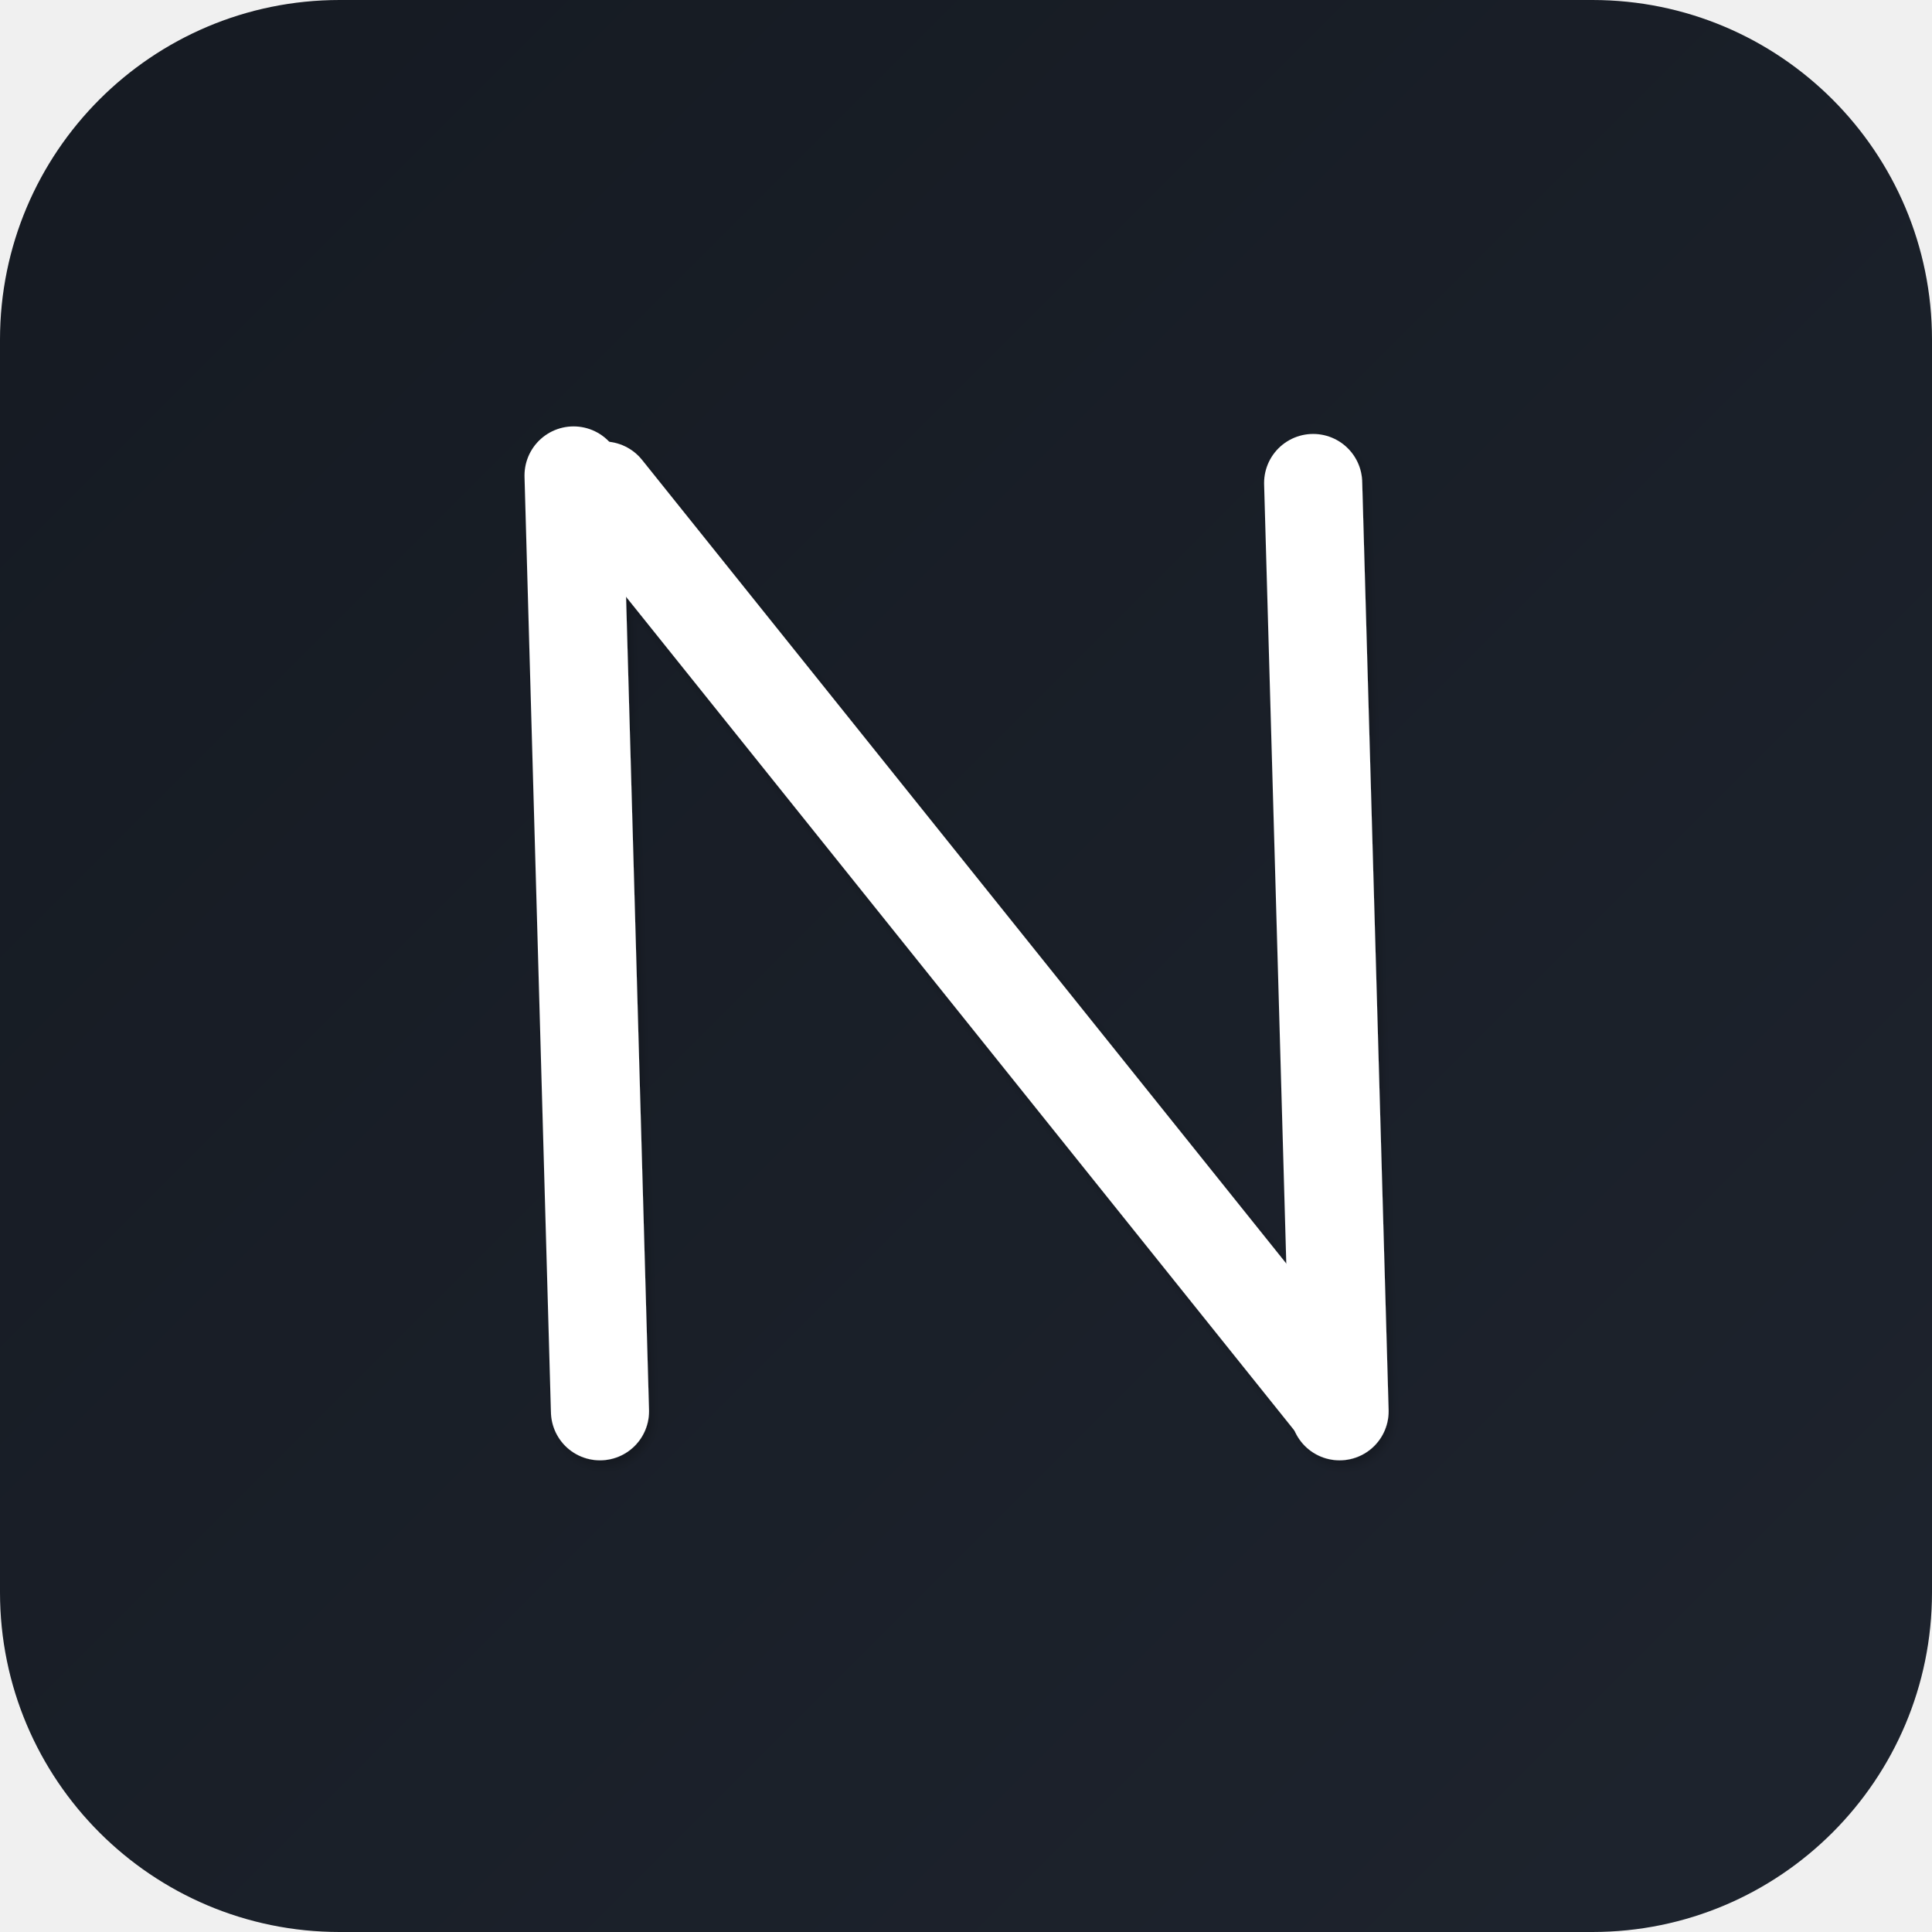
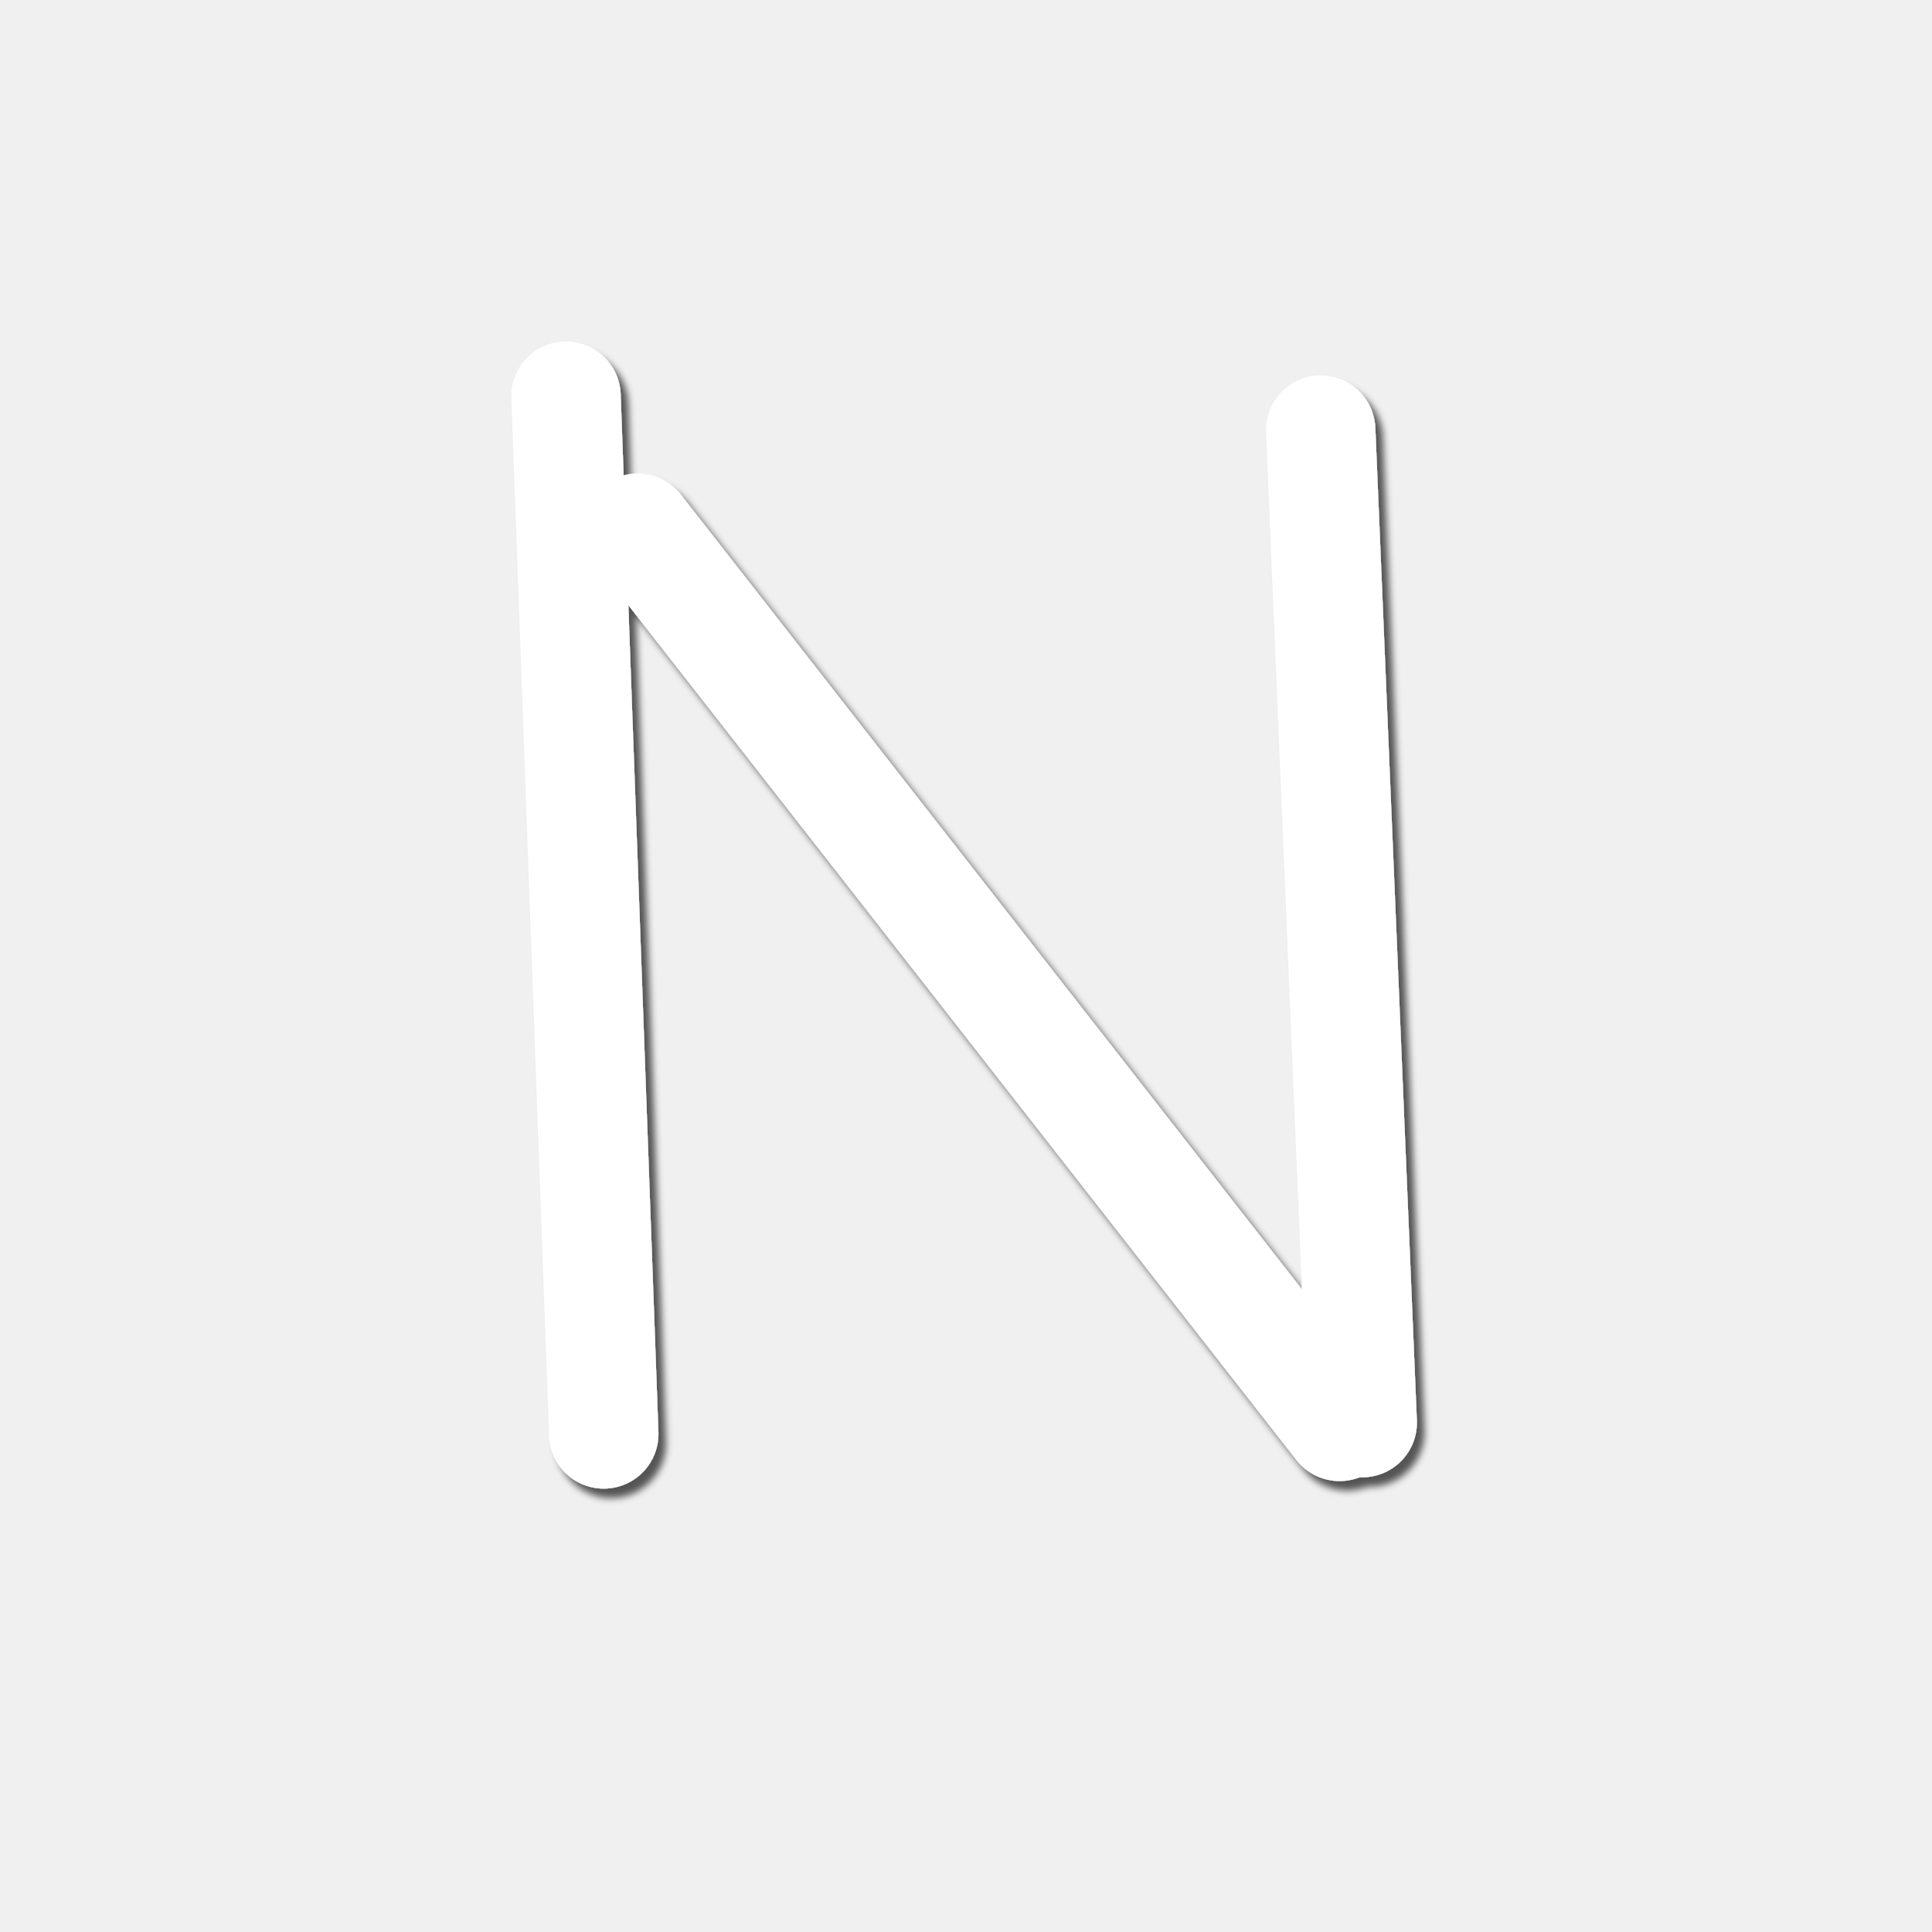
<svg xmlns="http://www.w3.org/2000/svg" viewBox="0 0 1024 1024">
  <defs>
-     <filter id="shadow" x="-15%" y="-15%" width="130%" height="130%">
-       <feDropShadow dx="6" dy="8" stdDeviation="5" flood-color="#000000" flood-opacity="0.45" />
-       <feDropShadow dx="2" dy="3" stdDeviation="2.5" flood-color="#000000" flood-opacity="0.2" />
+     <filter id="ns">
+       <feDropShadow dx="10" dy="12" stdDeviation="3.5" flood-color="#000" flood-opacity="1" />
+       <feDropShadow dx="4" dy="5" stdDeviation="2" flood-color="#000" flood-opacity="0.65" />
    </filter>
-     <linearGradient id="bgGrad" x1="0%" y1="0%" x2="100%" y2="100%">
-       <stop offset="0%" stop-color="#151A22" />
-       <stop offset="100%" stop-color="#1E242E" />
-     </linearGradient>
  </defs>
-   <rect width="1024" height="1024" rx="180" fill="url(#bgGrad)" />
-   <g filter="url(#shadow)">
-     <line x1="304" y1="252" x2="318" y2="748" stroke="#FFFFFF" stroke-width="52" stroke-linecap="round" />
-     <line x1="320" y1="260" x2="708" y2="744" stroke="#FFFFFF" stroke-width="52" stroke-linecap="round" />
-     <line x1="696" y1="256" x2="710" y2="748" stroke="#FFFFFF" stroke-width="52" stroke-linecap="round" />
+   <g filter="url(#ns)" stroke="#fff" stroke-width="58" stroke-linecap="round" stroke-linejoin="round" fill="none">
+     <line x1="300" y1="210" x2="320" y2="760" />
+     <line x1="338" y1="280" x2="710" y2="756" />
+     <line x1="700" y1="228" x2="722" y2="754" />
  </g>
</svg>
